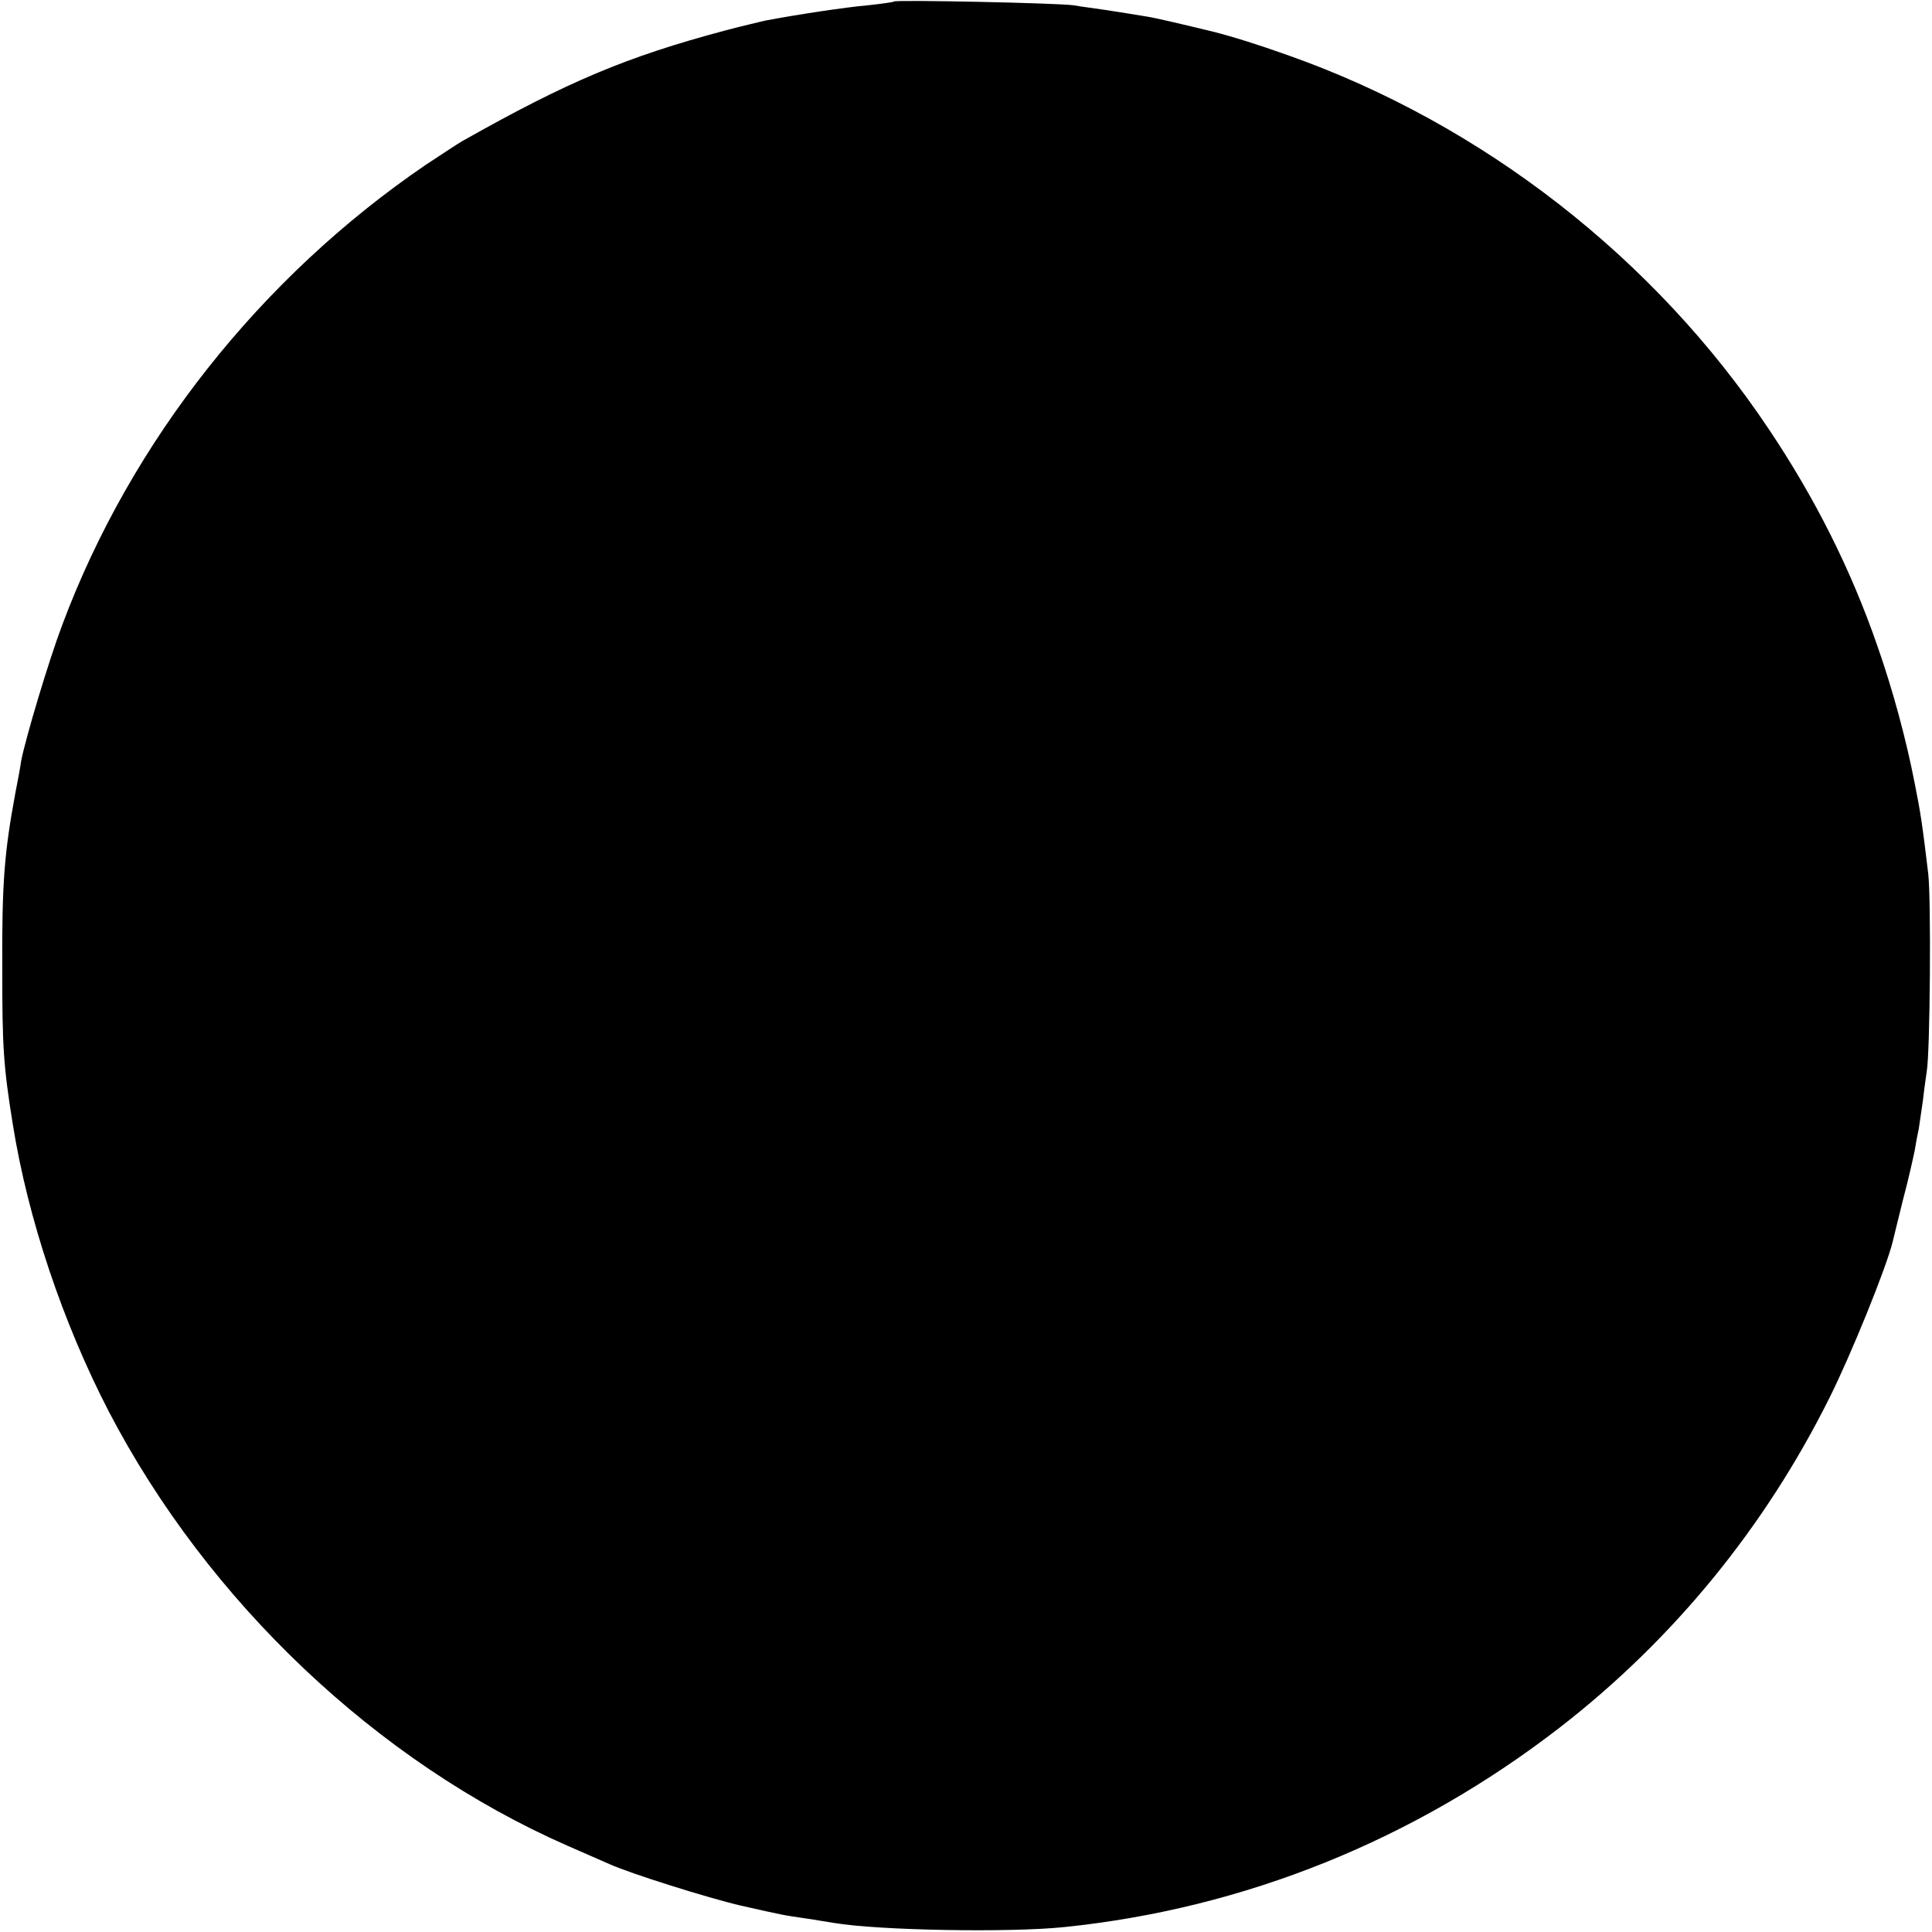
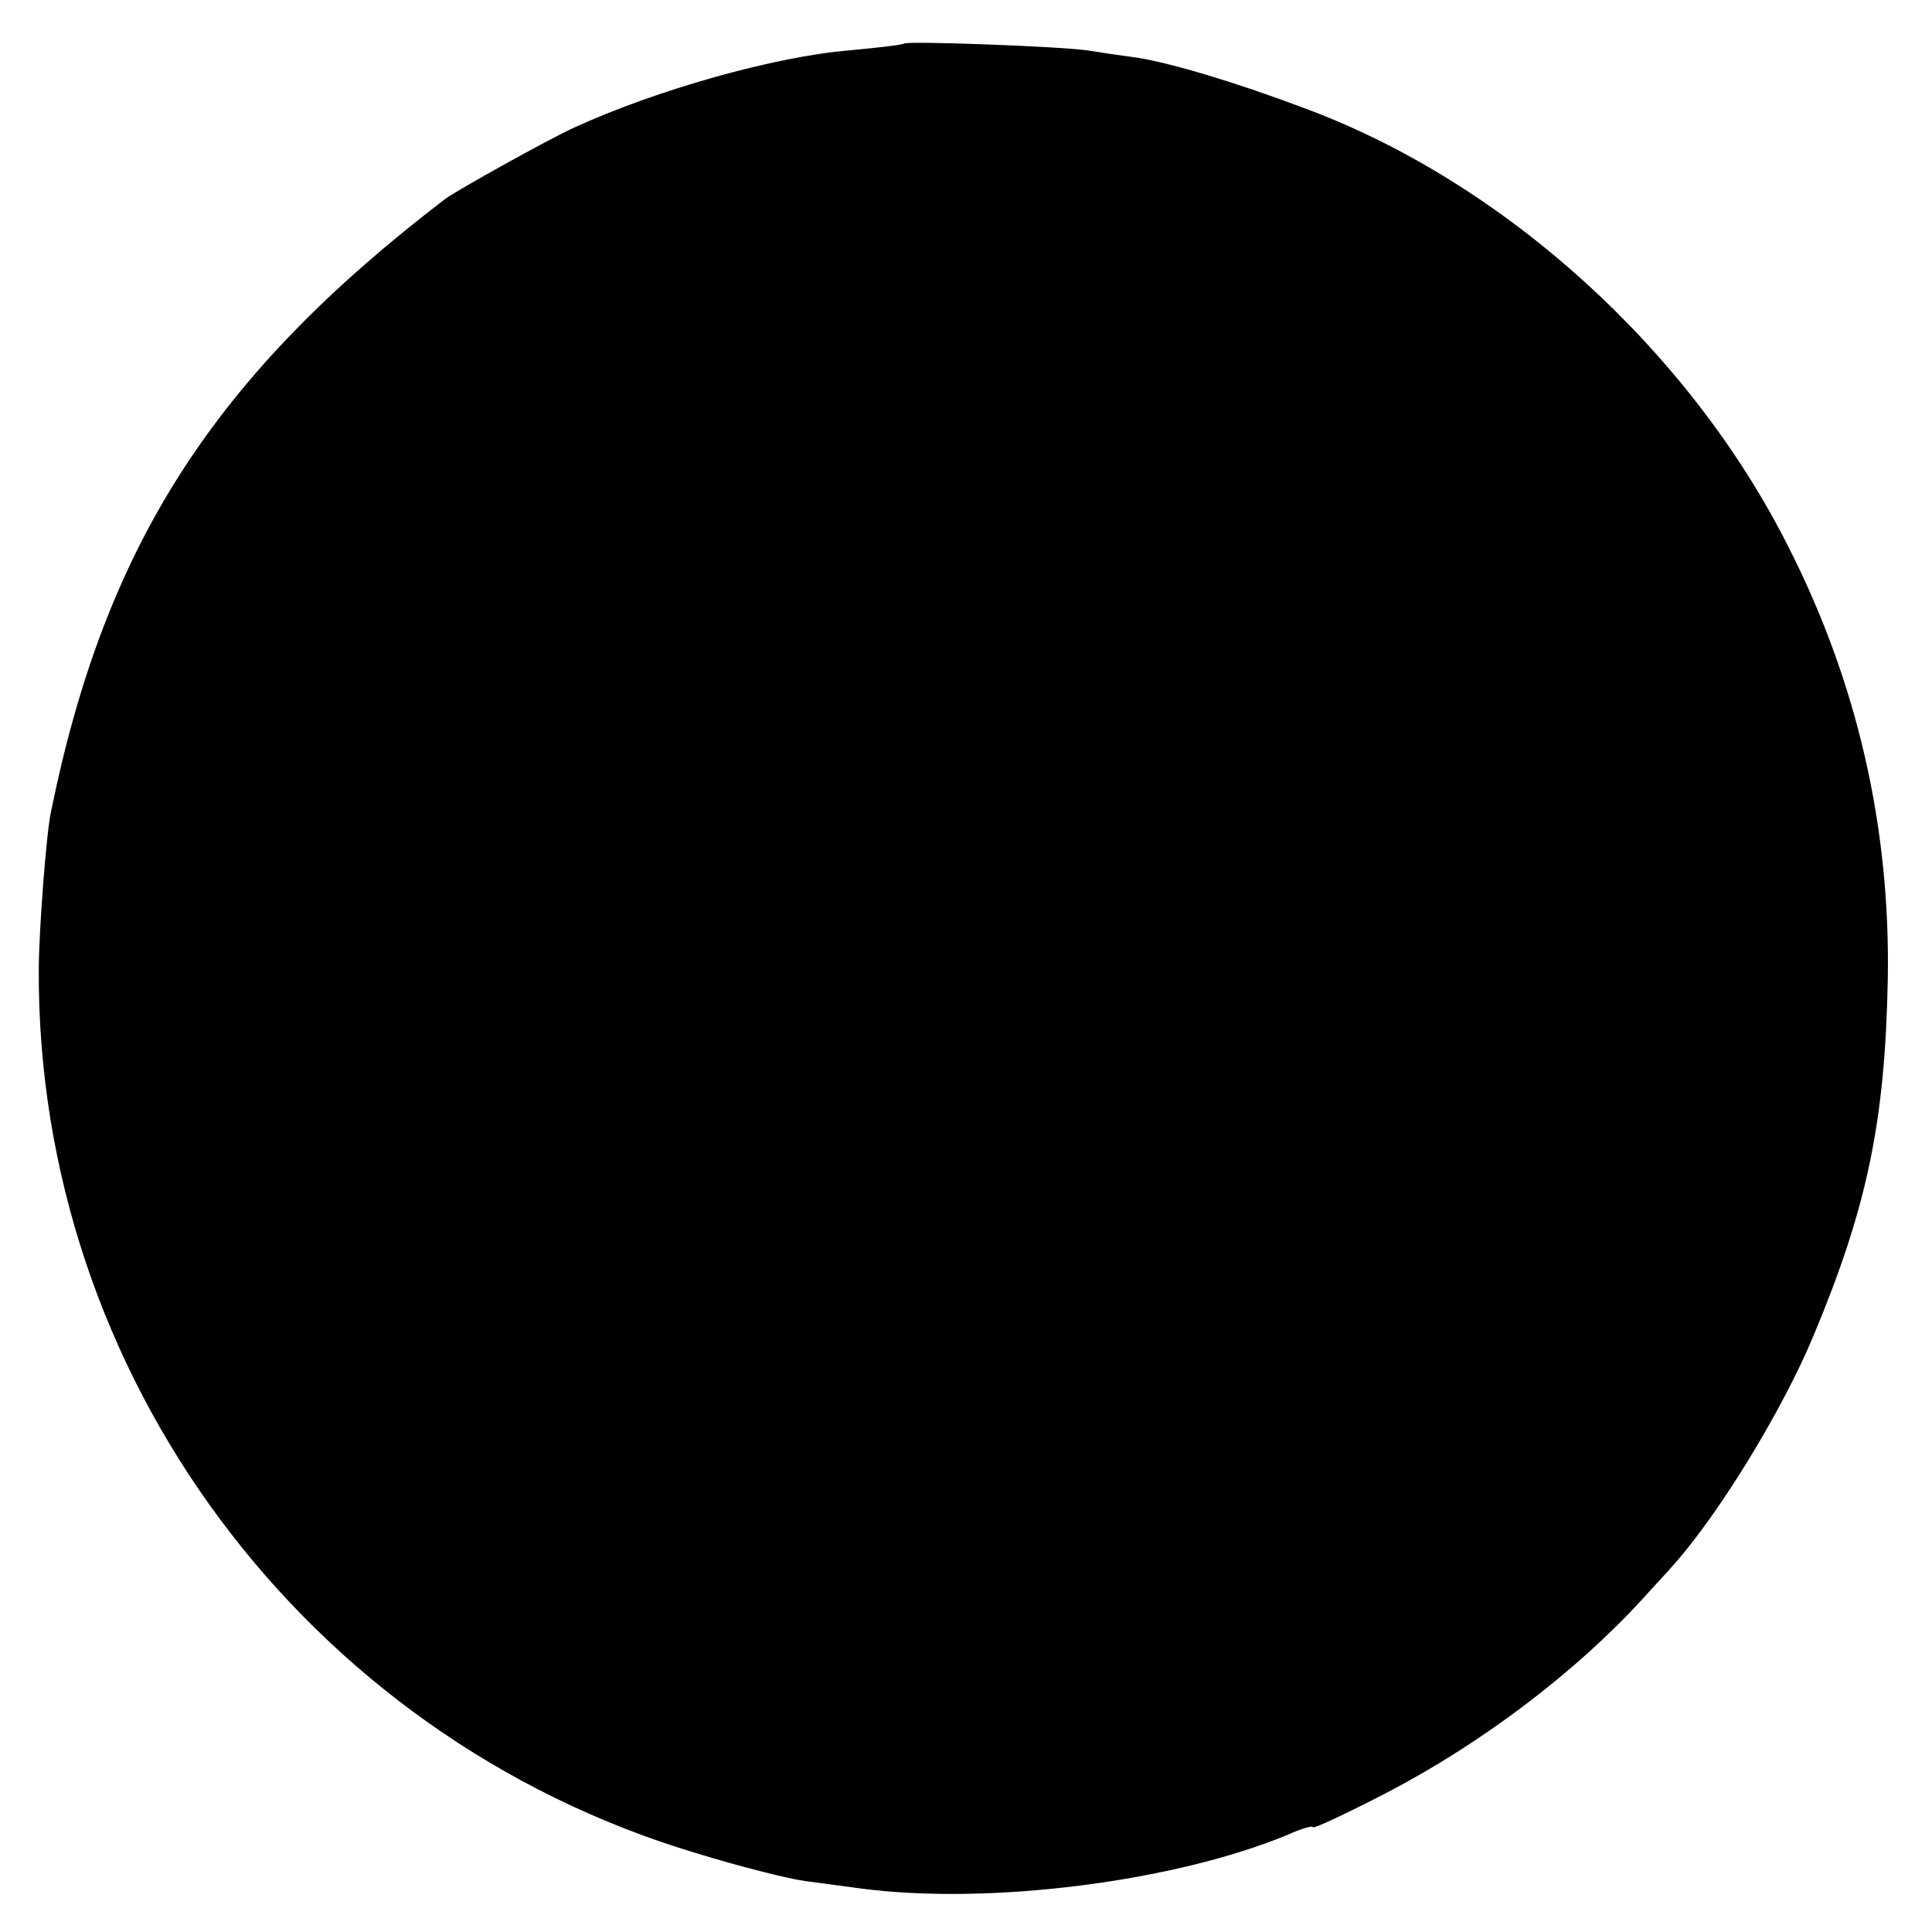
- <svg xmlns="http://www.w3.org/2000/svg" version="1.0" width="512pt" height="512pt" viewBox="0 0 512 512" preserveAspectRatio="xMidYMid meet">
-   <g transform="translate(0,512) scale(0.1,-0.1)" fill="#000000" stroke="none">
-     <path d="M2369 5116 c-2 -2 -33 -6 -69 -10 -58 -5 -191 -25 -274 -41 -16 -4 -64 -15 -105 -26 -262 -70 -416 -135 -696 -293 -11 -6 -54 -35 -97 -63 -437 -298 -781 -732 -963 -1219 -36 -95 -98 -303 -109 -361 -2 -15 -9 -53 -15 -83 -30 -161 -36 -242 -35 -470 0 -205 3 -255 28 -410 40 -250 132 -524 254 -760 263 -505 712 -930 1215 -1151 50 -22 101 -44 112 -49 55 -25 262 -90 348 -110 120 -27 111 -25 172 -34 28 -4 61 -10 75 -12 119 -20 466 -26 610 -11 478 49 929 231 1315 530 300 233 542 529 713 872 57 114 151 345 168 415 2 8 14 58 27 110 14 52 27 111 31 130 3 19 8 46 11 59 2 14 7 47 11 75 3 28 8 62 10 76 9 49 12 456 4 525 -16 133 -20 160 -36 240 -23 118 -58 247 -99 364 -70 202 -165 391 -287 573 -303 454 -759 809 -1273 991 -84 30 -149 50 -200 63 -78 19 -155 37 -175 40 -66 11 -88 14 -120 19 -19 3 -53 7 -75 11 -43 6 -470 15 -476 10z" />
+ <svg xmlns="http://www.w3.org/2000/svg" version="1.0" width="284pt" height="284pt" viewBox="0 0 284 284" preserveAspectRatio="xMidYMid meet">
+   <g transform="translate(0,284) scale(0.1,-0.1)" fill="#000000" stroke="none">
+     <path d="M1329 2776 c-2 -2 -38 -6 -80 -10 -110 -9 -284 -58 -406 -114 -39 -18 -170 -91 -188 -104 -340 -260 -500 -508 -580 -901 -7 -31 -18 -179 -18 -232 -3 -596 392 -1127 966 -1299 65 -20 137 -38 160 -41 23 -3 60 -8 82 -11 189 -25 462 10 628 79 20 9 37 14 37 11 0 -3 49 20 109 51 140 73 277 177 375 284 17 19 36 39 41 45 68 74 165 232 211 343 79 189 105 315 109 523 4 224 -45 438 -147 638 -146 289 -418 534 -708 642 -106 40 -198 67 -247 75 -23 3 -57 8 -75 11 -43 6 -264 14 -269 10z" />
  </g>
</svg>
